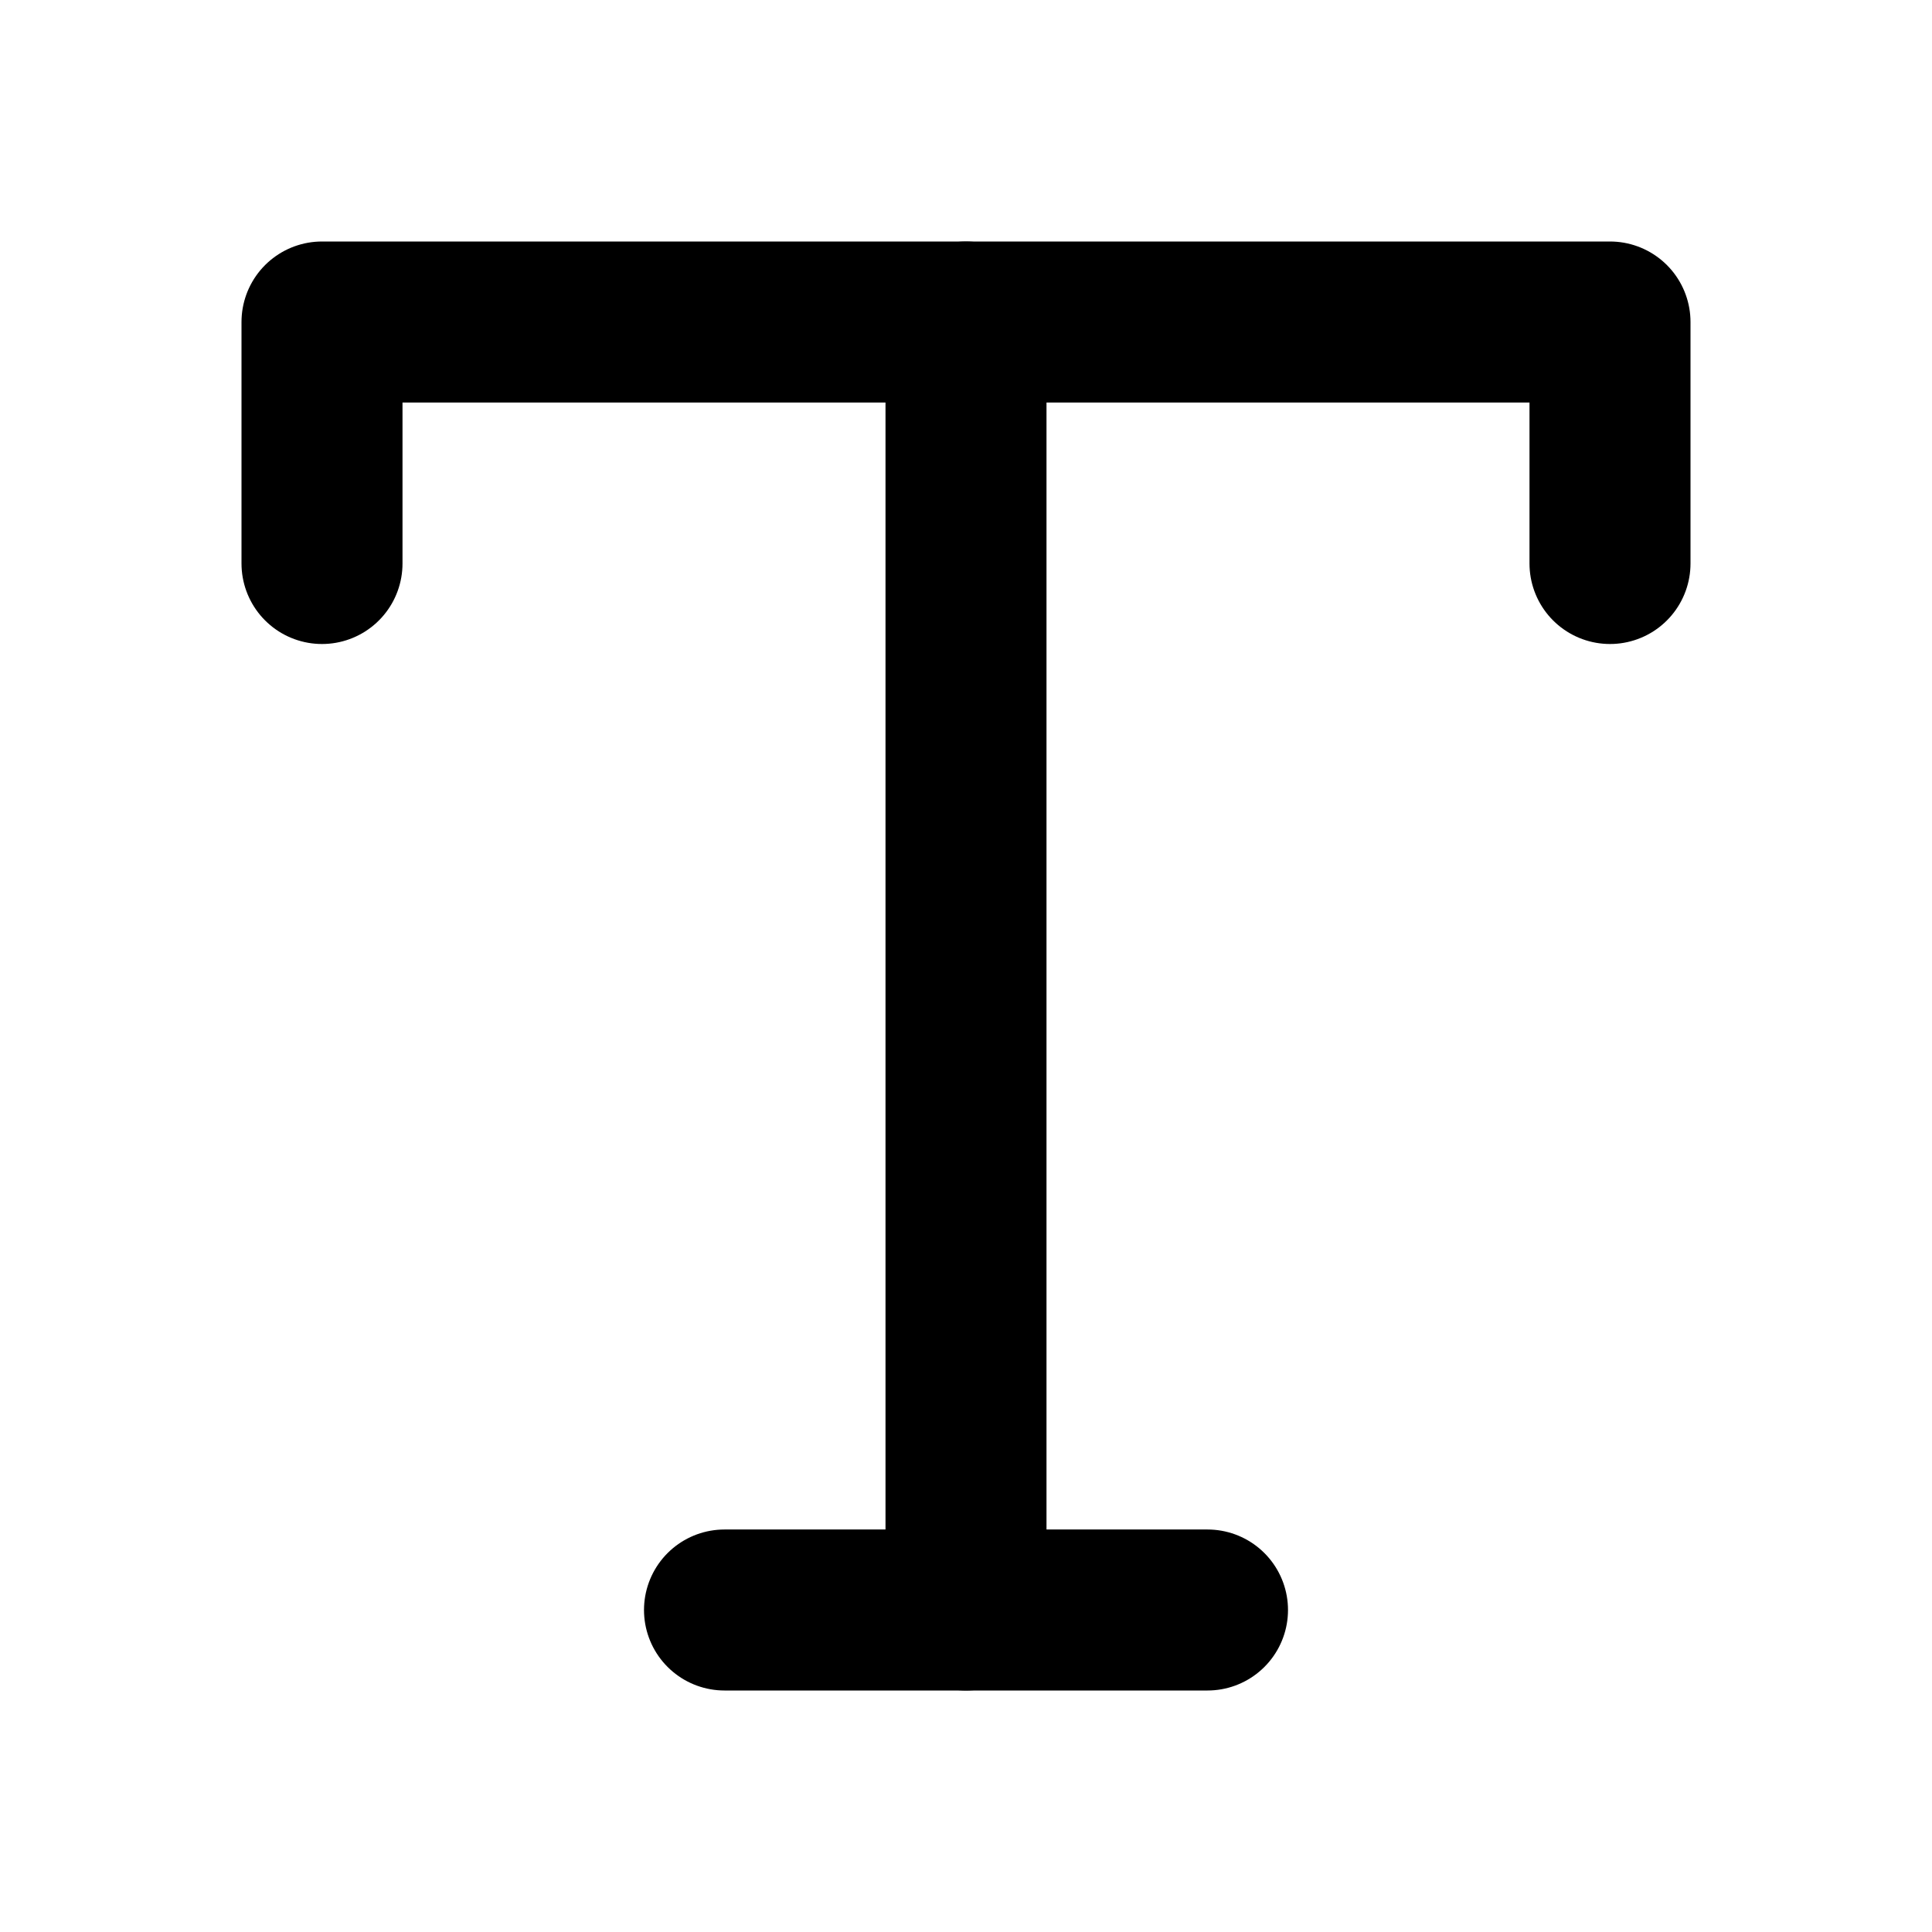
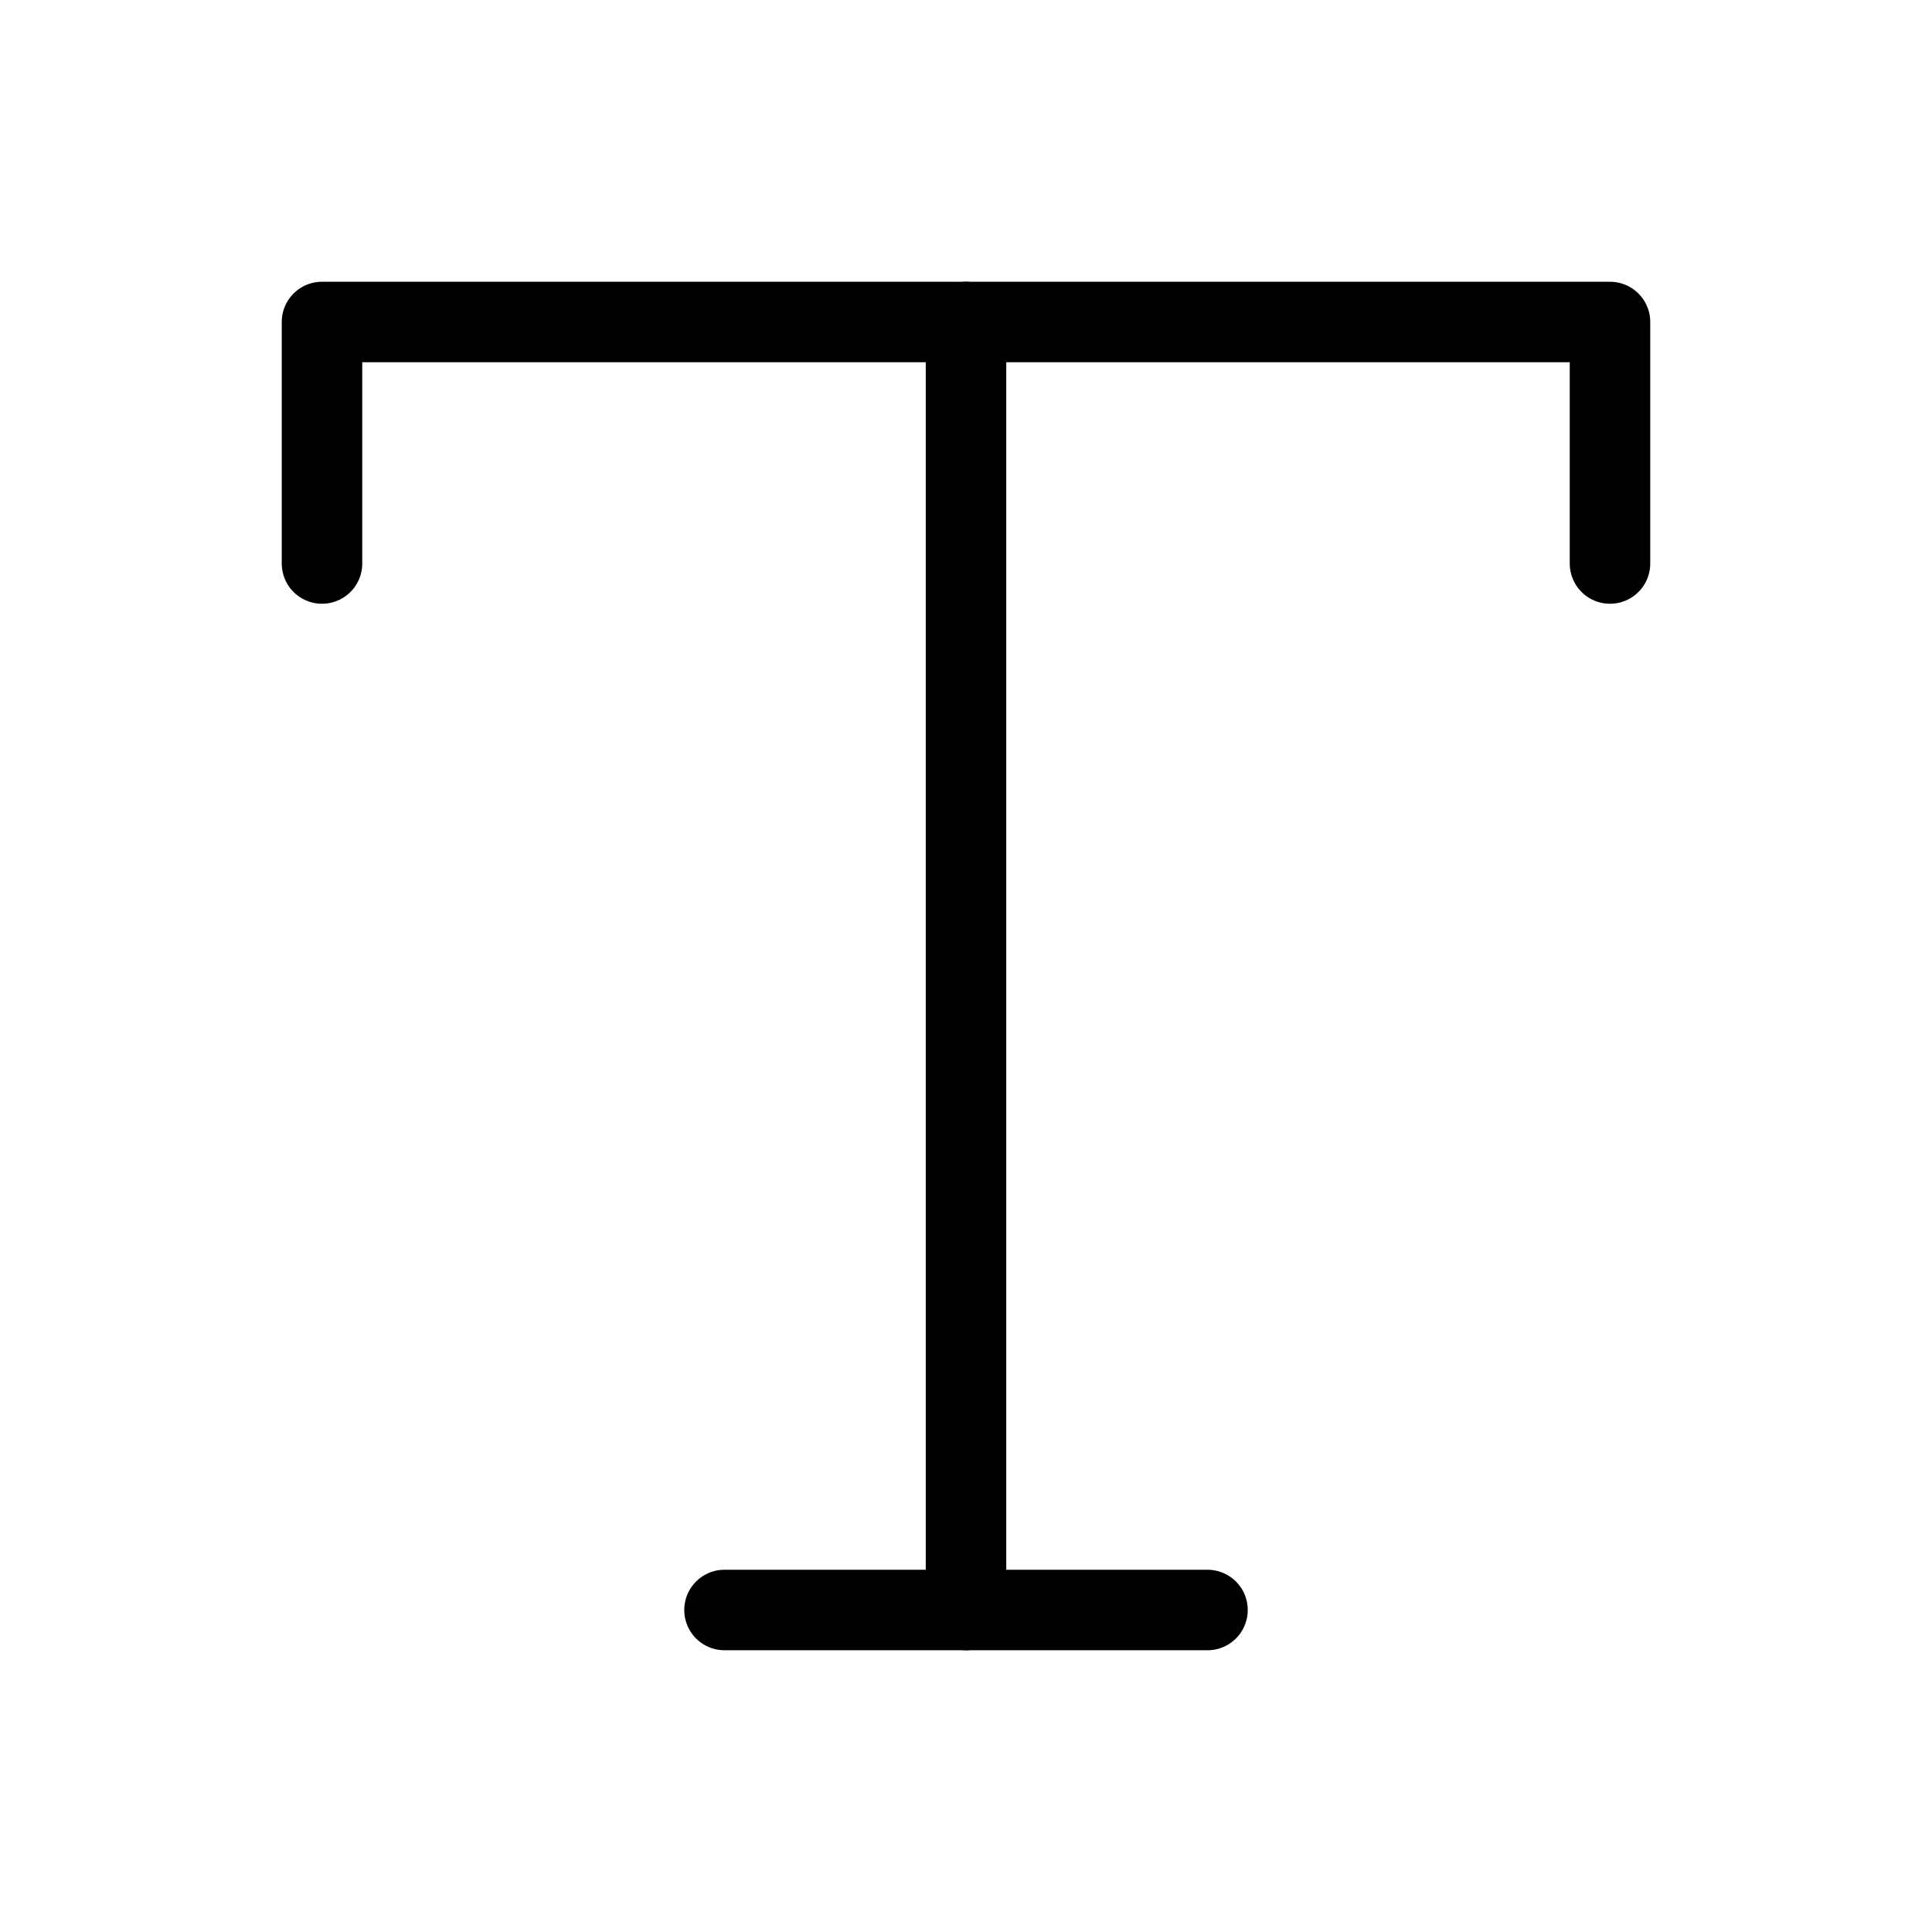
- <svg xmlns="http://www.w3.org/2000/svg" width="24" height="24" viewBox="0 0 24 24" fill="none" stroke="currentColor" stroke-width="2" stroke-linecap="round" stroke-linejoin="round">
+ <svg xmlns="http://www.w3.org/2000/svg" width="24" height="24" viewBox="0 0 24 24" fill="none" stroke="currentColor" stroke-width="1" stroke-linecap="round" stroke-linejoin="round">
  <polyline points="4 7 4 4 20 4 20 7" />
  <line x1="9" y1="20" x2="15" y2="20" />
  <line x1="12" y1="4" x2="12" y2="20" />
</svg>
